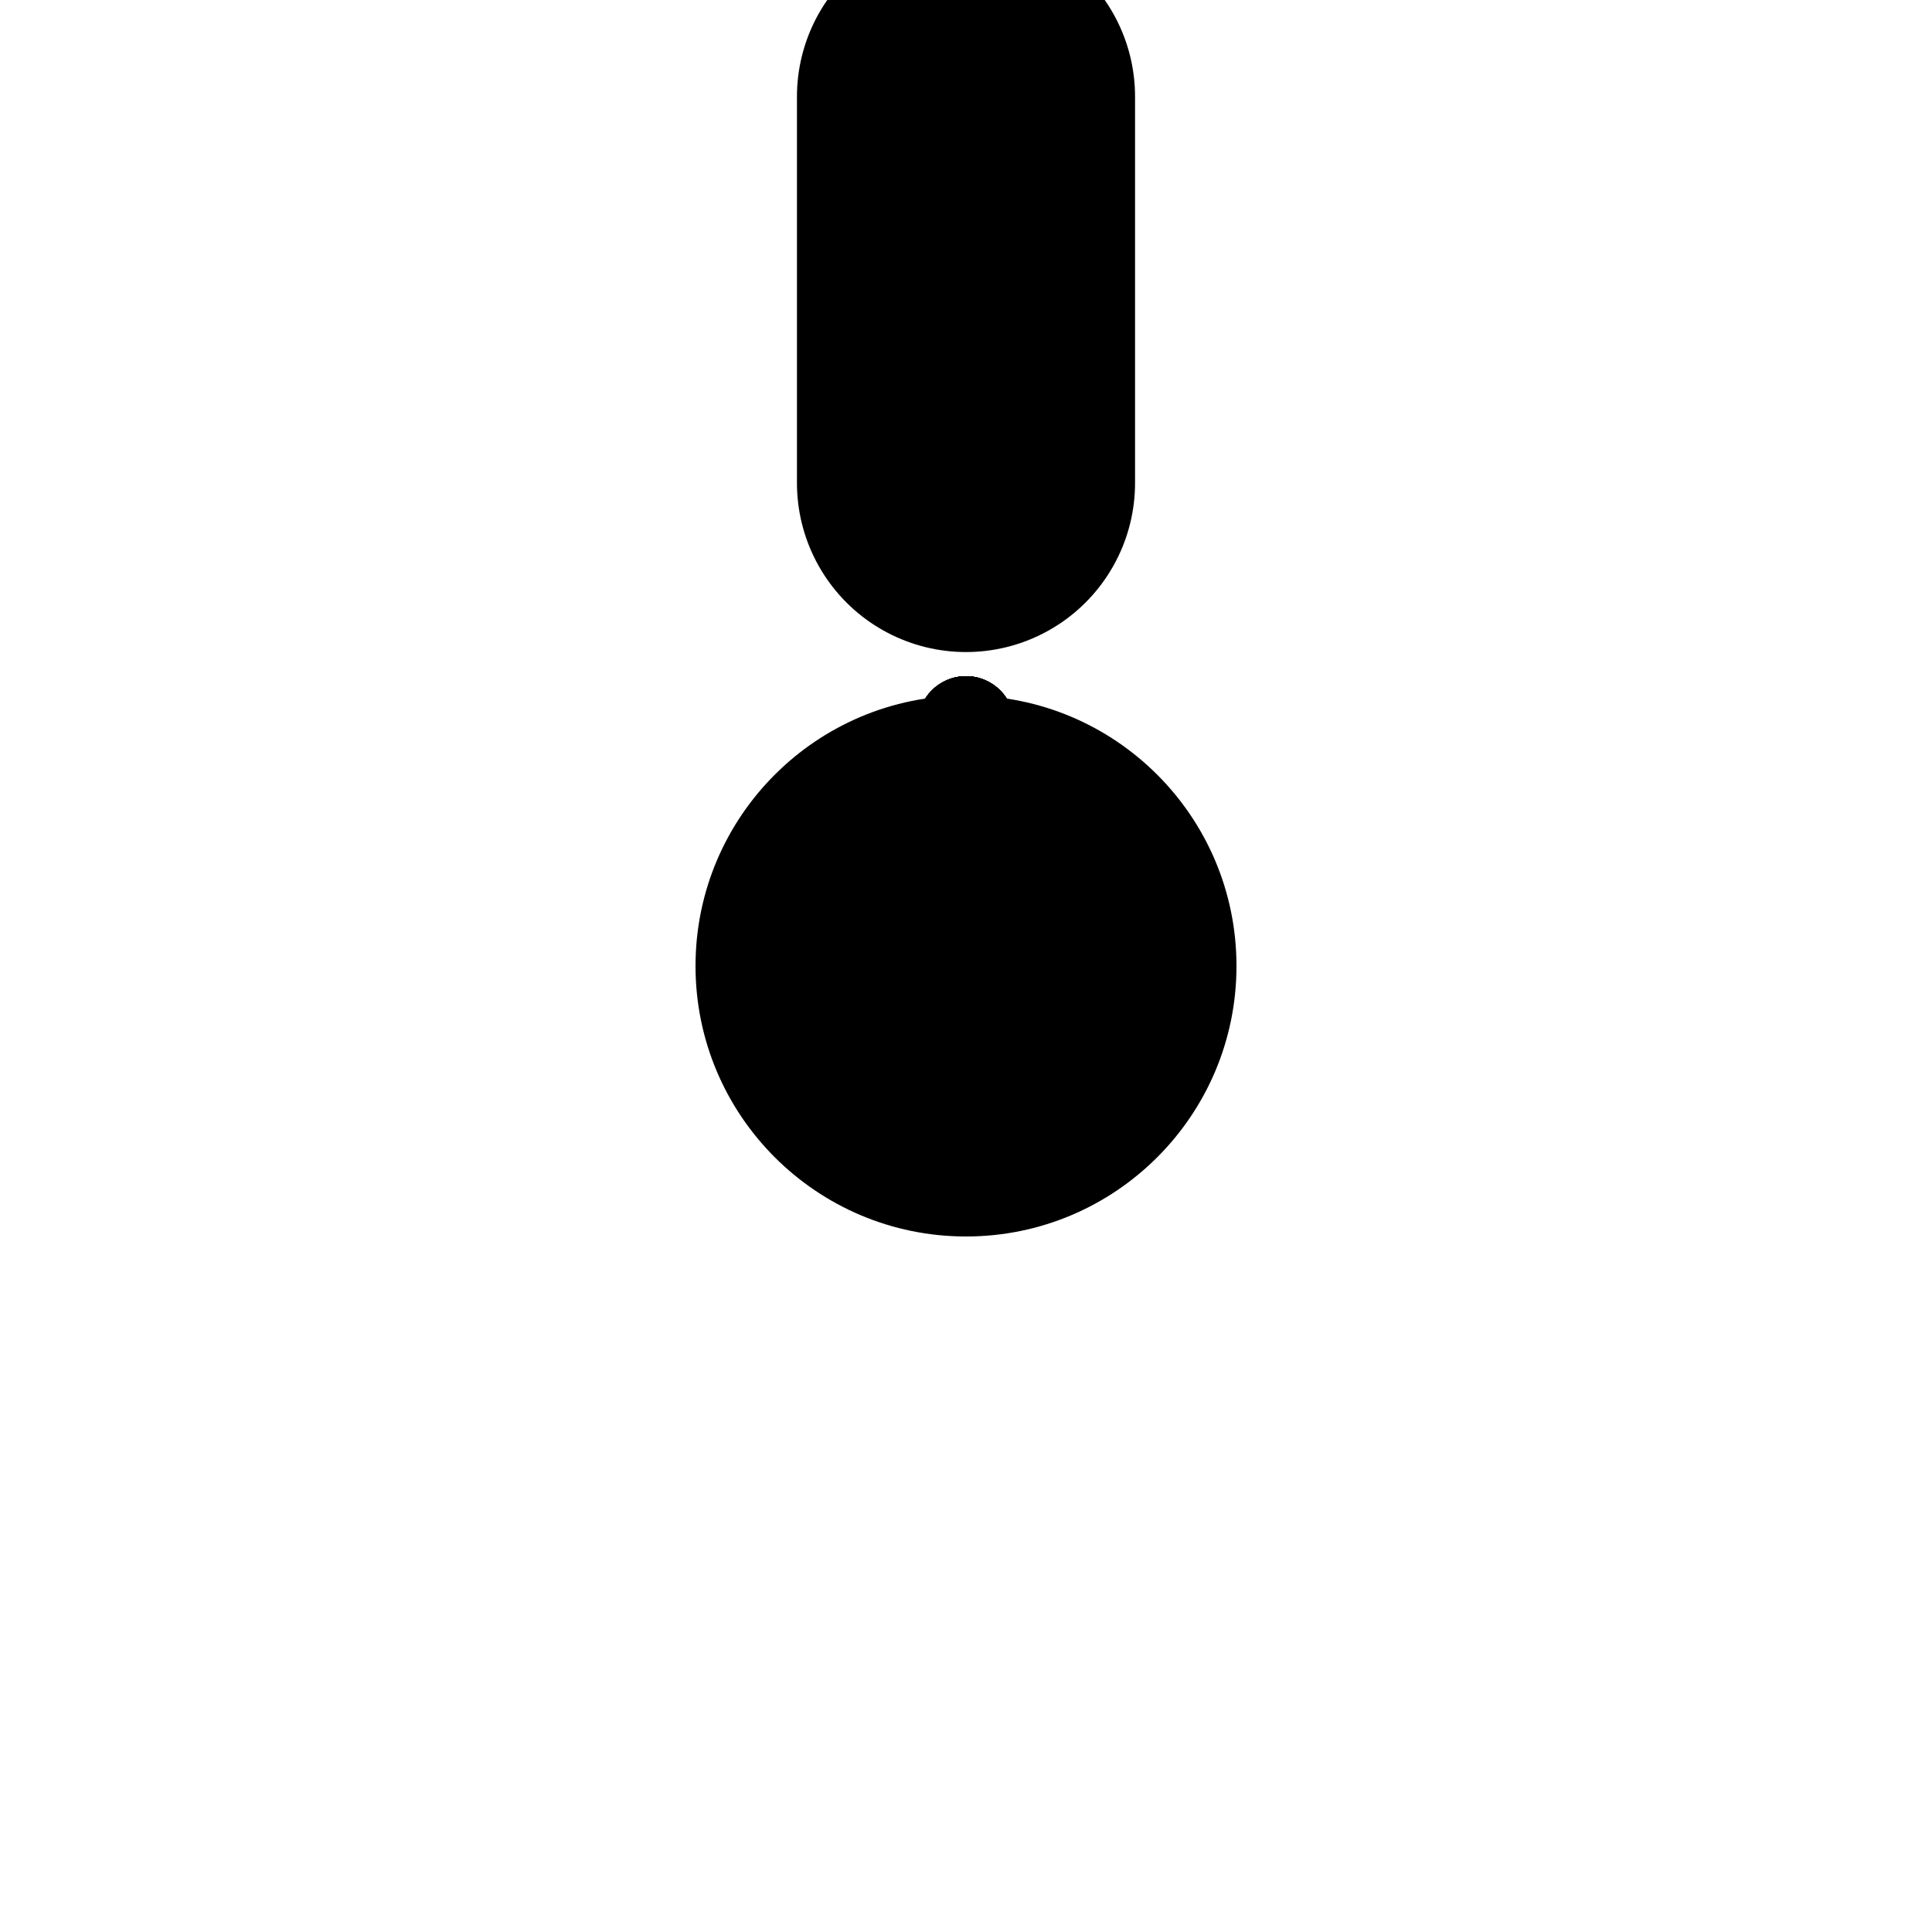
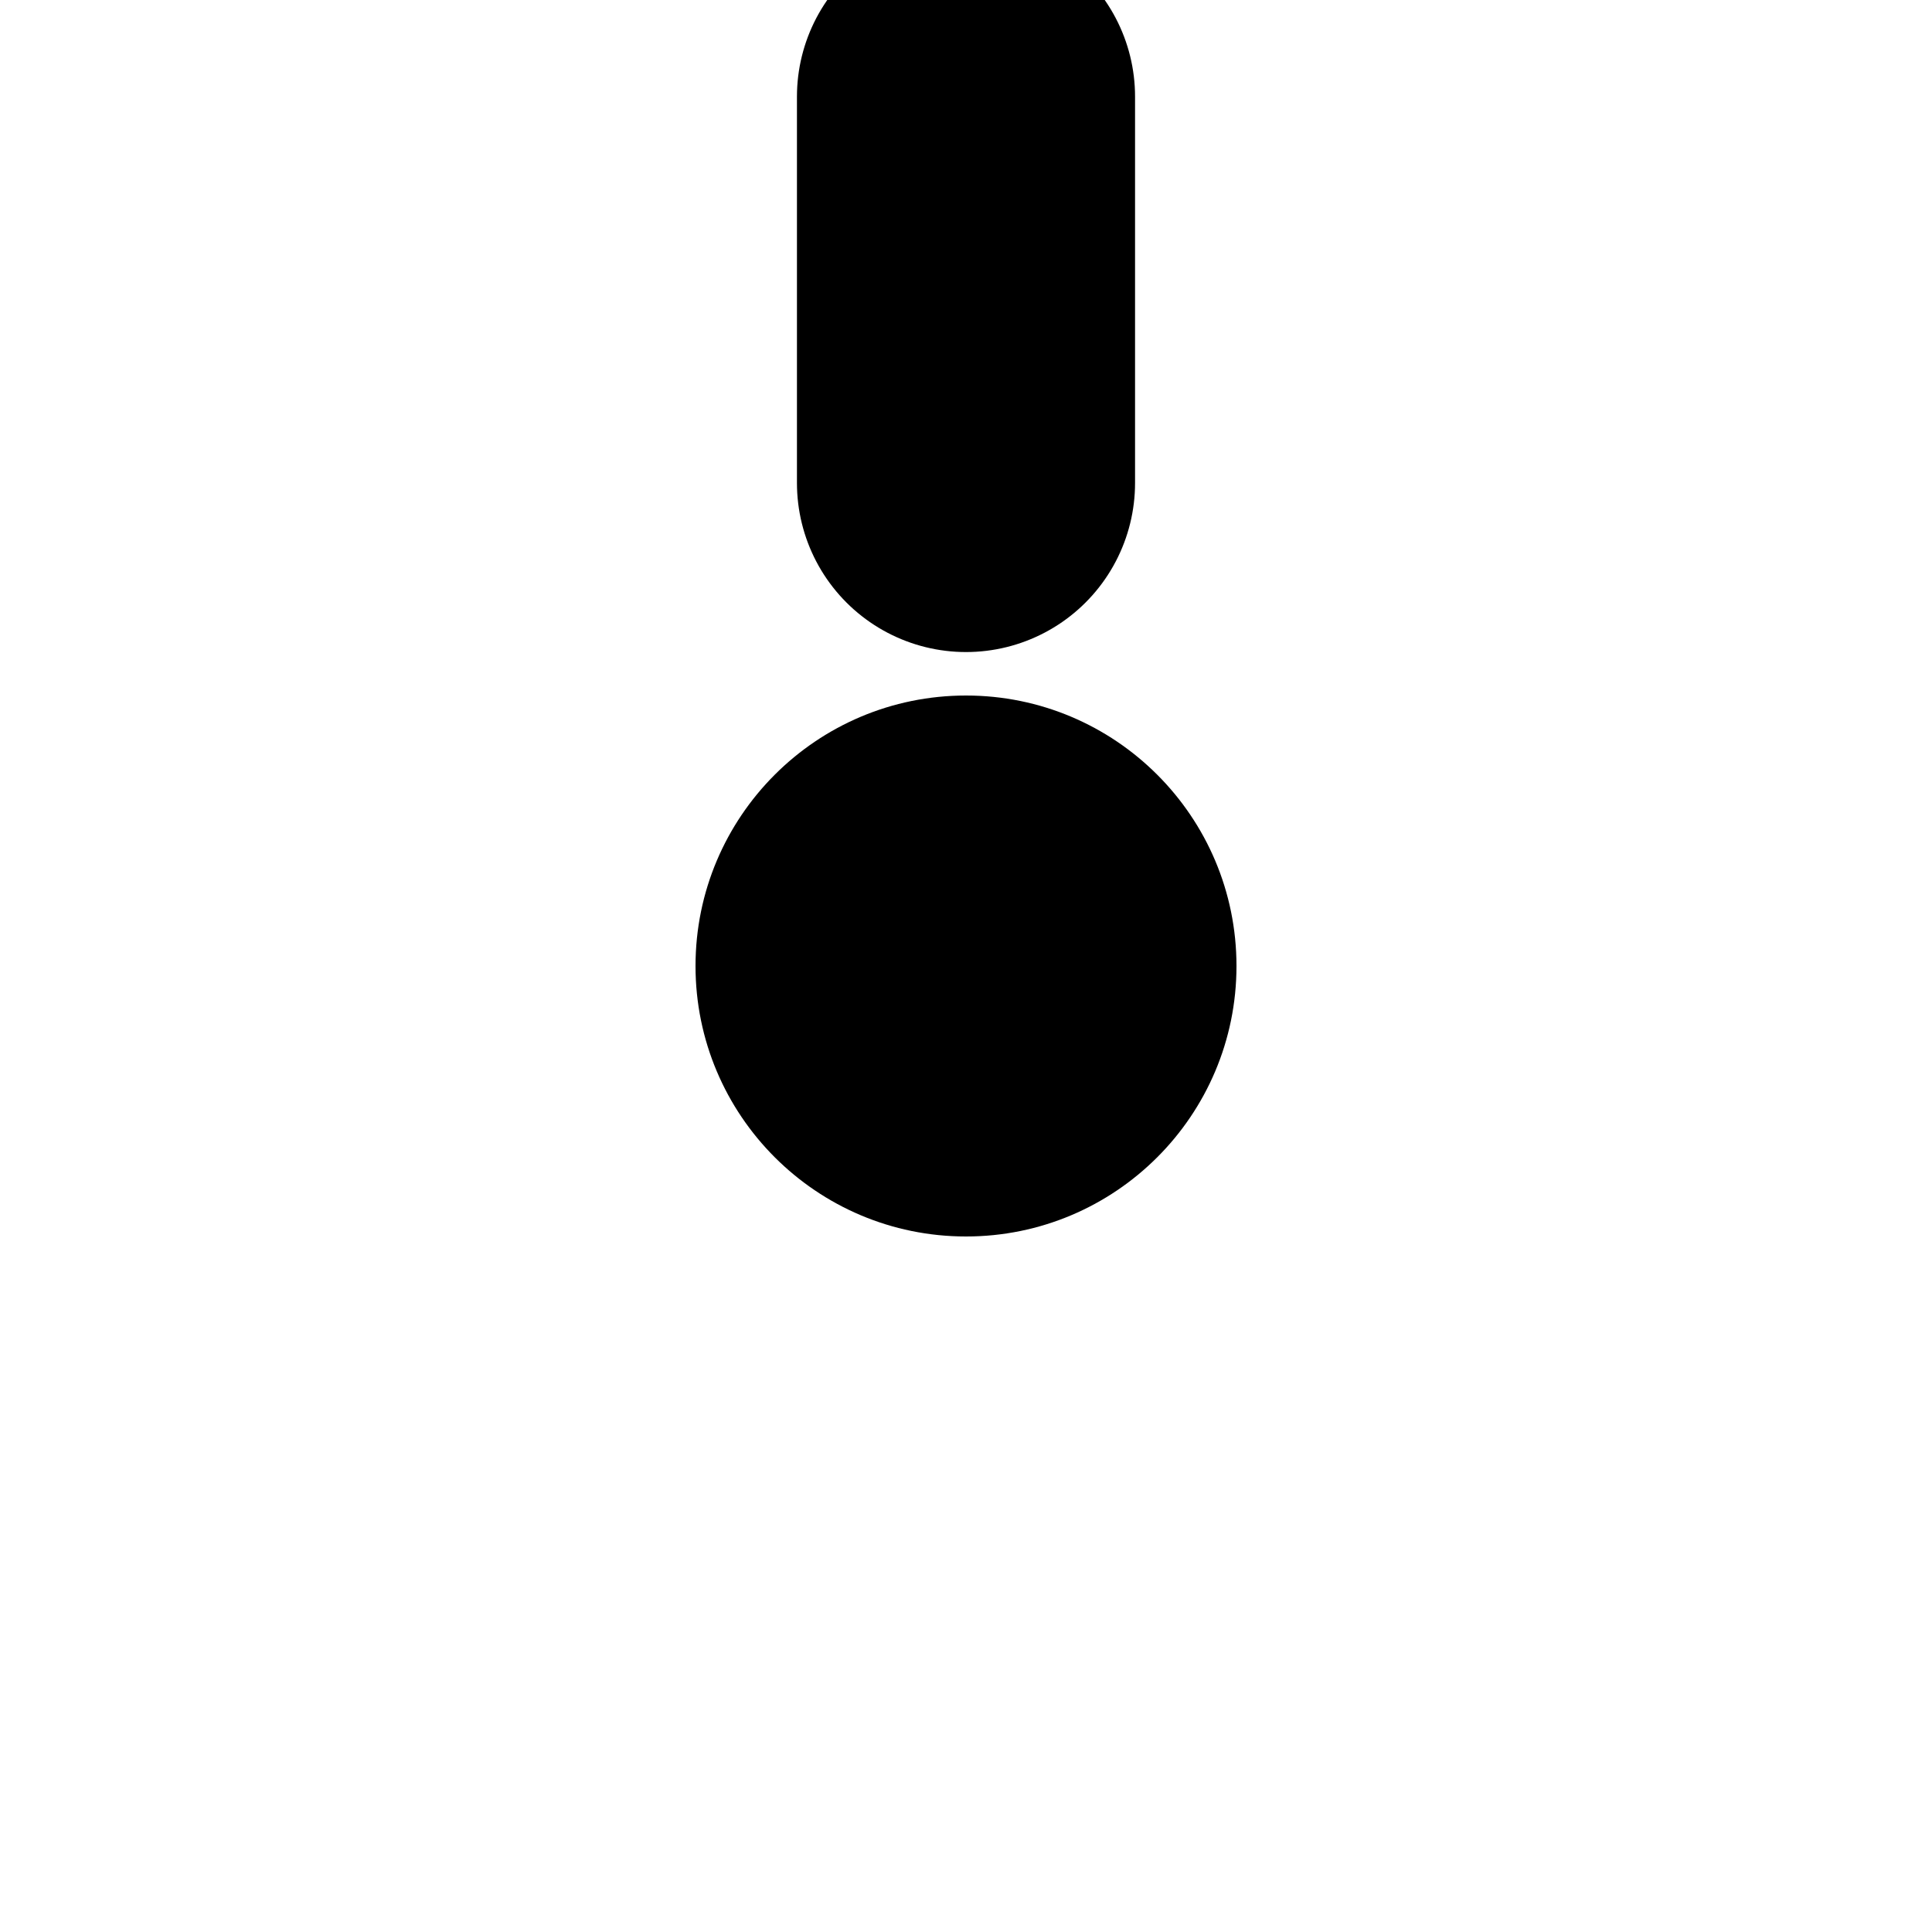
<svg xmlns="http://www.w3.org/2000/svg" viewBox="0 0 200 200">
  <line x1="100" y1="10" x2="100" y2="50" stroke="currentColor" stroke-width="35" stroke-linecap="round" />
  <circle cx="100" cy="100" r="28" fill="currentColor" />
-   <circle cx="100" cy="75" r="5" fill="currentColor">
+   <circle cx="100" cy="95" r="5" fill="currentColor">
    <animateMotion dur="1.2s" begin="0s" repeatCount="indefinite" path="M0,0 L-55,145" />
    <animate attributeName="opacity" values="1;0" dur="1.2s" repeatCount="indefinite" />
  </circle>
-   <circle cx="100" cy="75" r="5" fill="currentColor">
+   <circle cx="100" cy="95" r="10" fill="currentColor">
    <animateMotion dur="1.0s" begin="0.15s" repeatCount="indefinite" path="M0,0 L-40,155" />
    <animate attributeName="opacity" values="1;0" dur="1.0s" begin="0.15s" repeatCount="indefinite" />
  </circle>
-   <circle cx="100" cy="75" r="5" fill="currentColor">
+   <circle cx="100" cy="95" r="10" fill="currentColor">
    <animateMotion dur="1.1s" begin="0.3s" repeatCount="indefinite" path="M0,0 L-20,150" />
    <animate attributeName="opacity" values="1;0" dur="1.1s" begin="0.3s" repeatCount="indefinite" />
  </circle>
-   <circle cx="100" cy="75" r="5" fill="currentColor">
+   <circle cx="100" cy="95" r="10" fill="currentColor">
    <animateMotion dur="0.9s" begin="0.45s" repeatCount="indefinite" path="M0,0 L0,155" />
    <animate attributeName="opacity" values="1;0" dur="0.9s" begin="0.45s" repeatCount="indefinite" />
  </circle>
-   <circle cx="100" cy="75" r="5" fill="currentColor">
+   <circle cx="100" cy="95" r="10" fill="currentColor">
    <animateMotion dur="1.0s" begin="0.2s" repeatCount="indefinite" path="M0,0 L20,160" />
    <animate attributeName="opacity" values="1;0" dur="1.0s" begin="0.2s" repeatCount="indefinite" />
  </circle>
-   <circle cx="100" cy="75" r="5" fill="currentColor">
+   <circle cx="100" cy="95" r="10" fill="currentColor">
    <animateMotion dur="1.15s" begin="0.55s" repeatCount="indefinite" path="M0,0 L40,165" />
    <animate attributeName="opacity" values="1;0" dur="1.15s" begin="0.55s" repeatCount="indefinite" />
  </circle>
-   <circle cx="100" cy="75" r="5" fill="currentColor">
+   <circle cx="100" cy="95" r="10" fill="currentColor">
    <animateMotion dur="1.2s" begin="0.75s" repeatCount="indefinite" path="M0,0 L55,170" />
    <animate attributeName="opacity" values="1;0" dur="1.2s" begin="0.75s" repeatCount="indefinite" />
  </circle>
</svg>
